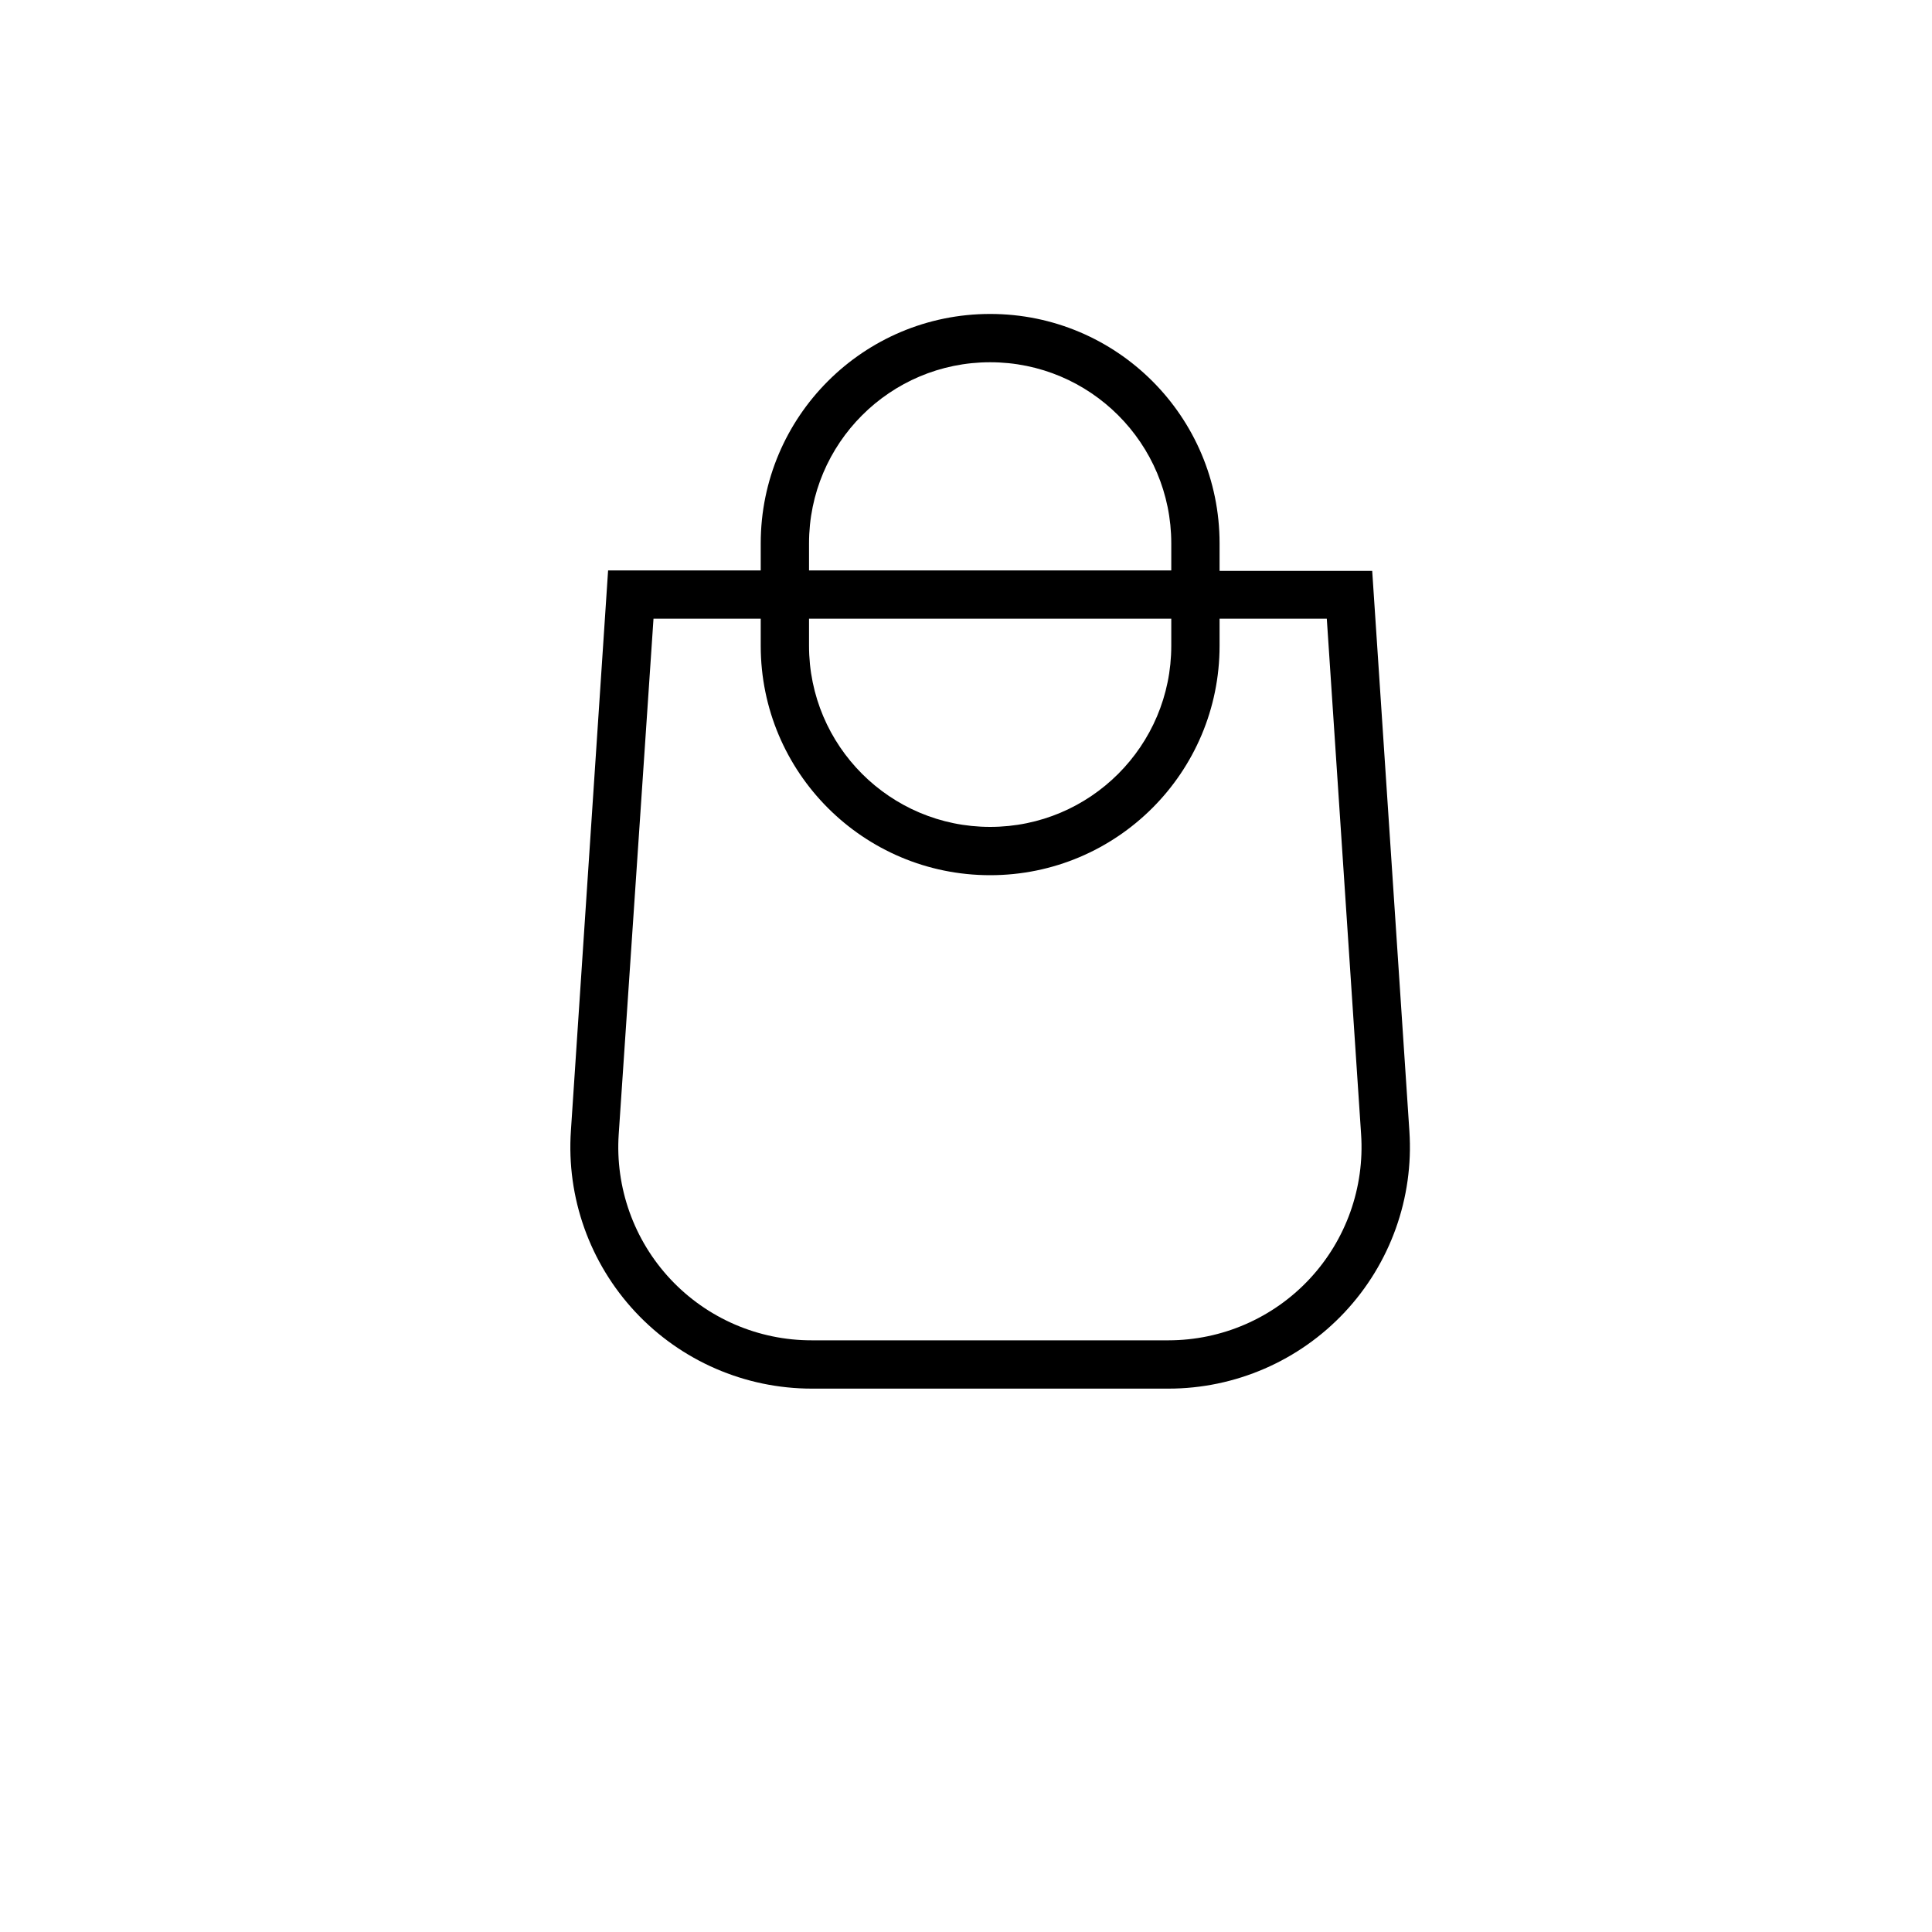
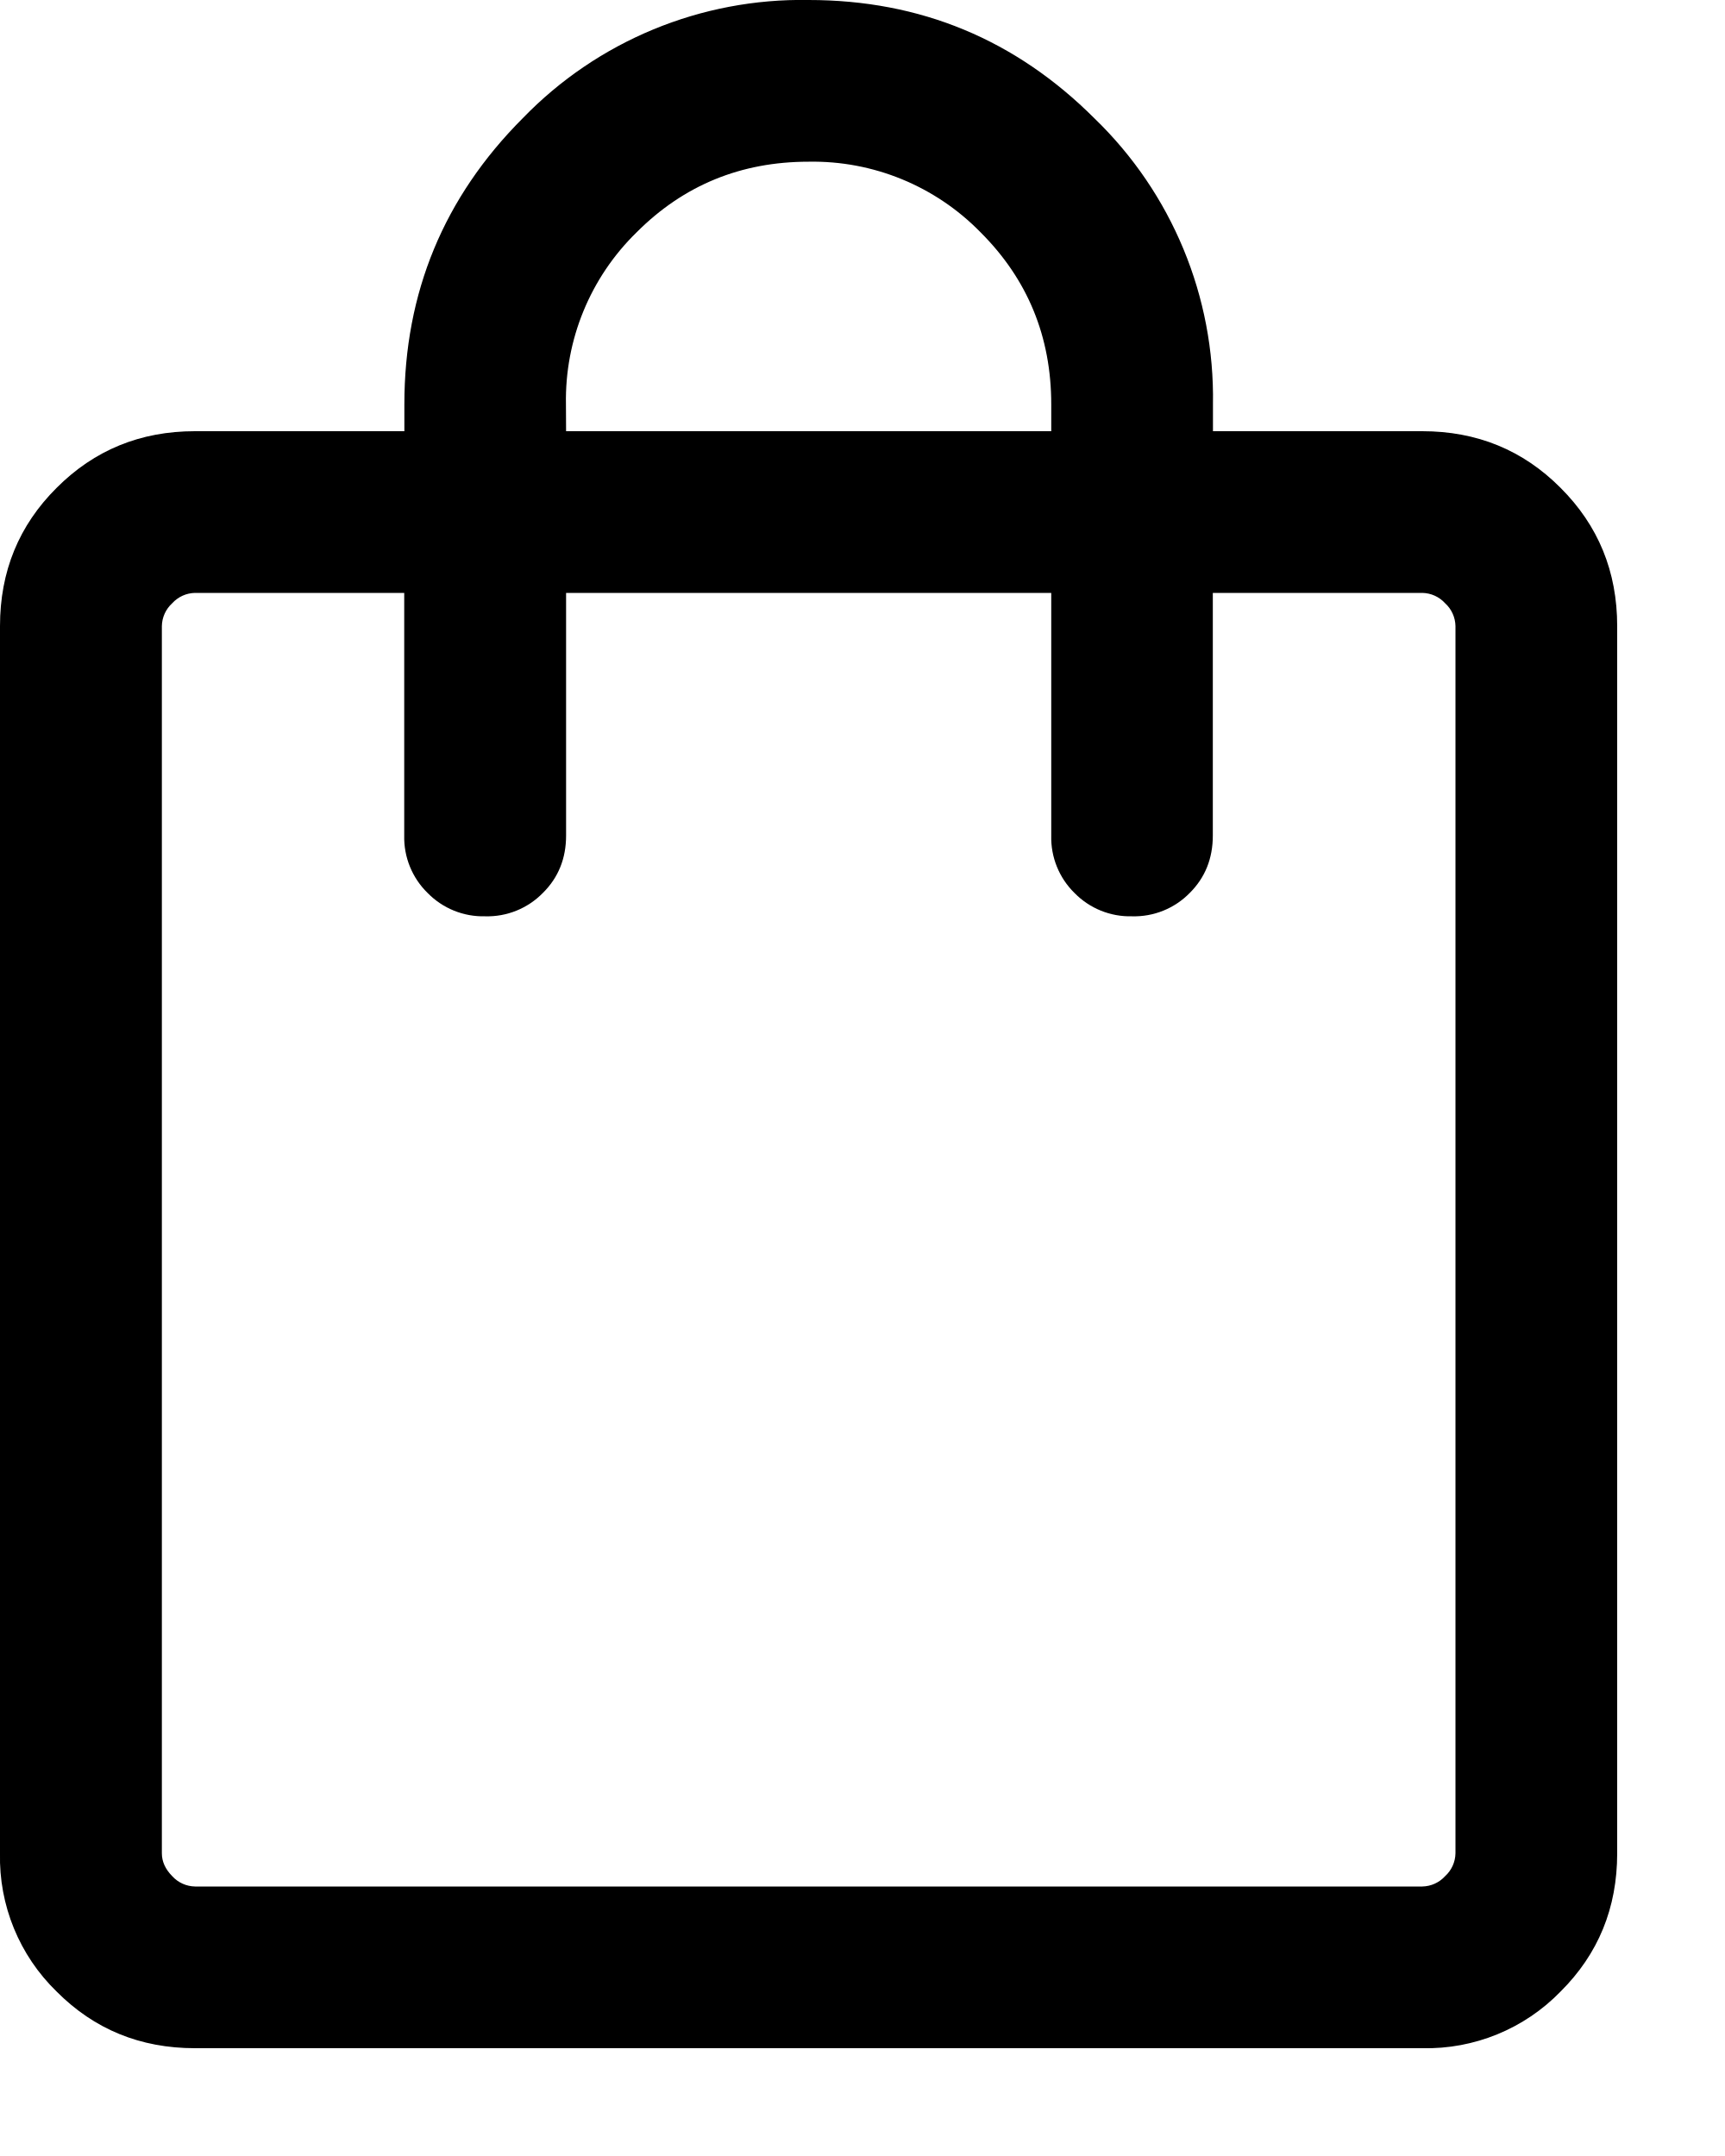
- <svg xmlns="http://www.w3.org/2000/svg" fill="none" class="icon icon-cart" viewBox="0 0 40 40">
-   <path fill="currentColor" fill-rule="evenodd" d="M20.5 6.5a4.75 4.75 0 0 0-4.75 4.75v.56h-3.16l-.77 11.6a5 5 0 0 0 4.99 5.34h7.38a5 5 0 0 0 4.99-5.33l-.77-11.6h-3.16v-.57A4.75 4.75 0 0 0 20.5 6.5m3.75 5.31v-.56a3.75 3.75 0 1 0-7.5 0v.56zm-7.5 1h7.5v.56a3.75 3.75 0 1 1-7.5 0zm-1 0v.56a4.75 4.75 0 1 0 9.5 0v-.56h2.22l.71 10.67a4 4 0 0 1-3.99 4.27h-7.38a4 4 0 0 1-4-4.27l.72-10.67z" />
+ <svg xmlns="http://www.w3.org/2000/svg" class="icon icon-cart" fill="none" width="12" height="15" viewBox="0 0 12 15">
+   <path d="M1.356 14.25q-.57 0-.962-.394A1.3 1.3 0 0 1 0 12.894V4.356q0-.57.394-.962Q.787 3 1.356 3h1.457v-.187q0-1.165.823-1.99A2.7 2.7 0 0 1 5.625 0Q6.79 0 7.614.824a2.7 2.7 0 0 1 .824 1.989V3h1.456q.57 0 .962.394.394.393.394.962v8.538q0 .57-.394.962a1.3 1.3 0 0 1-.962.394zm0-1.125h8.538a.22.22 0 0 0 .159-.072.22.22 0 0 0 .072-.159V4.356a.22.22 0 0 0-.072-.159.22.22 0 0 0-.159-.072H8.437v1.688q0 .24-.161.4a.54.54 0 0 1-.401.162.54.54 0 0 1-.4-.162.54.54 0 0 1-.162-.4V4.125H3.938v1.688q0 .24-.162.4a.54.54 0 0 1-.401.162.54.54 0 0 1-.4-.162.54.54 0 0 1-.163-.4V4.125H1.357a.22.22 0 0 0-.159.072.22.22 0 0 0-.072.159v8.538q0 .086.072.159a.22.22 0 0 0 .159.072M3.938 3h3.375v-.187q0-.706-.492-1.197a1.63 1.63 0 0 0-1.196-.491q-.706 0-1.196.491a1.63 1.63 0 0 0-.492 1.197z" fill="currentColor" fill-rule="evenodd" />
</svg>
